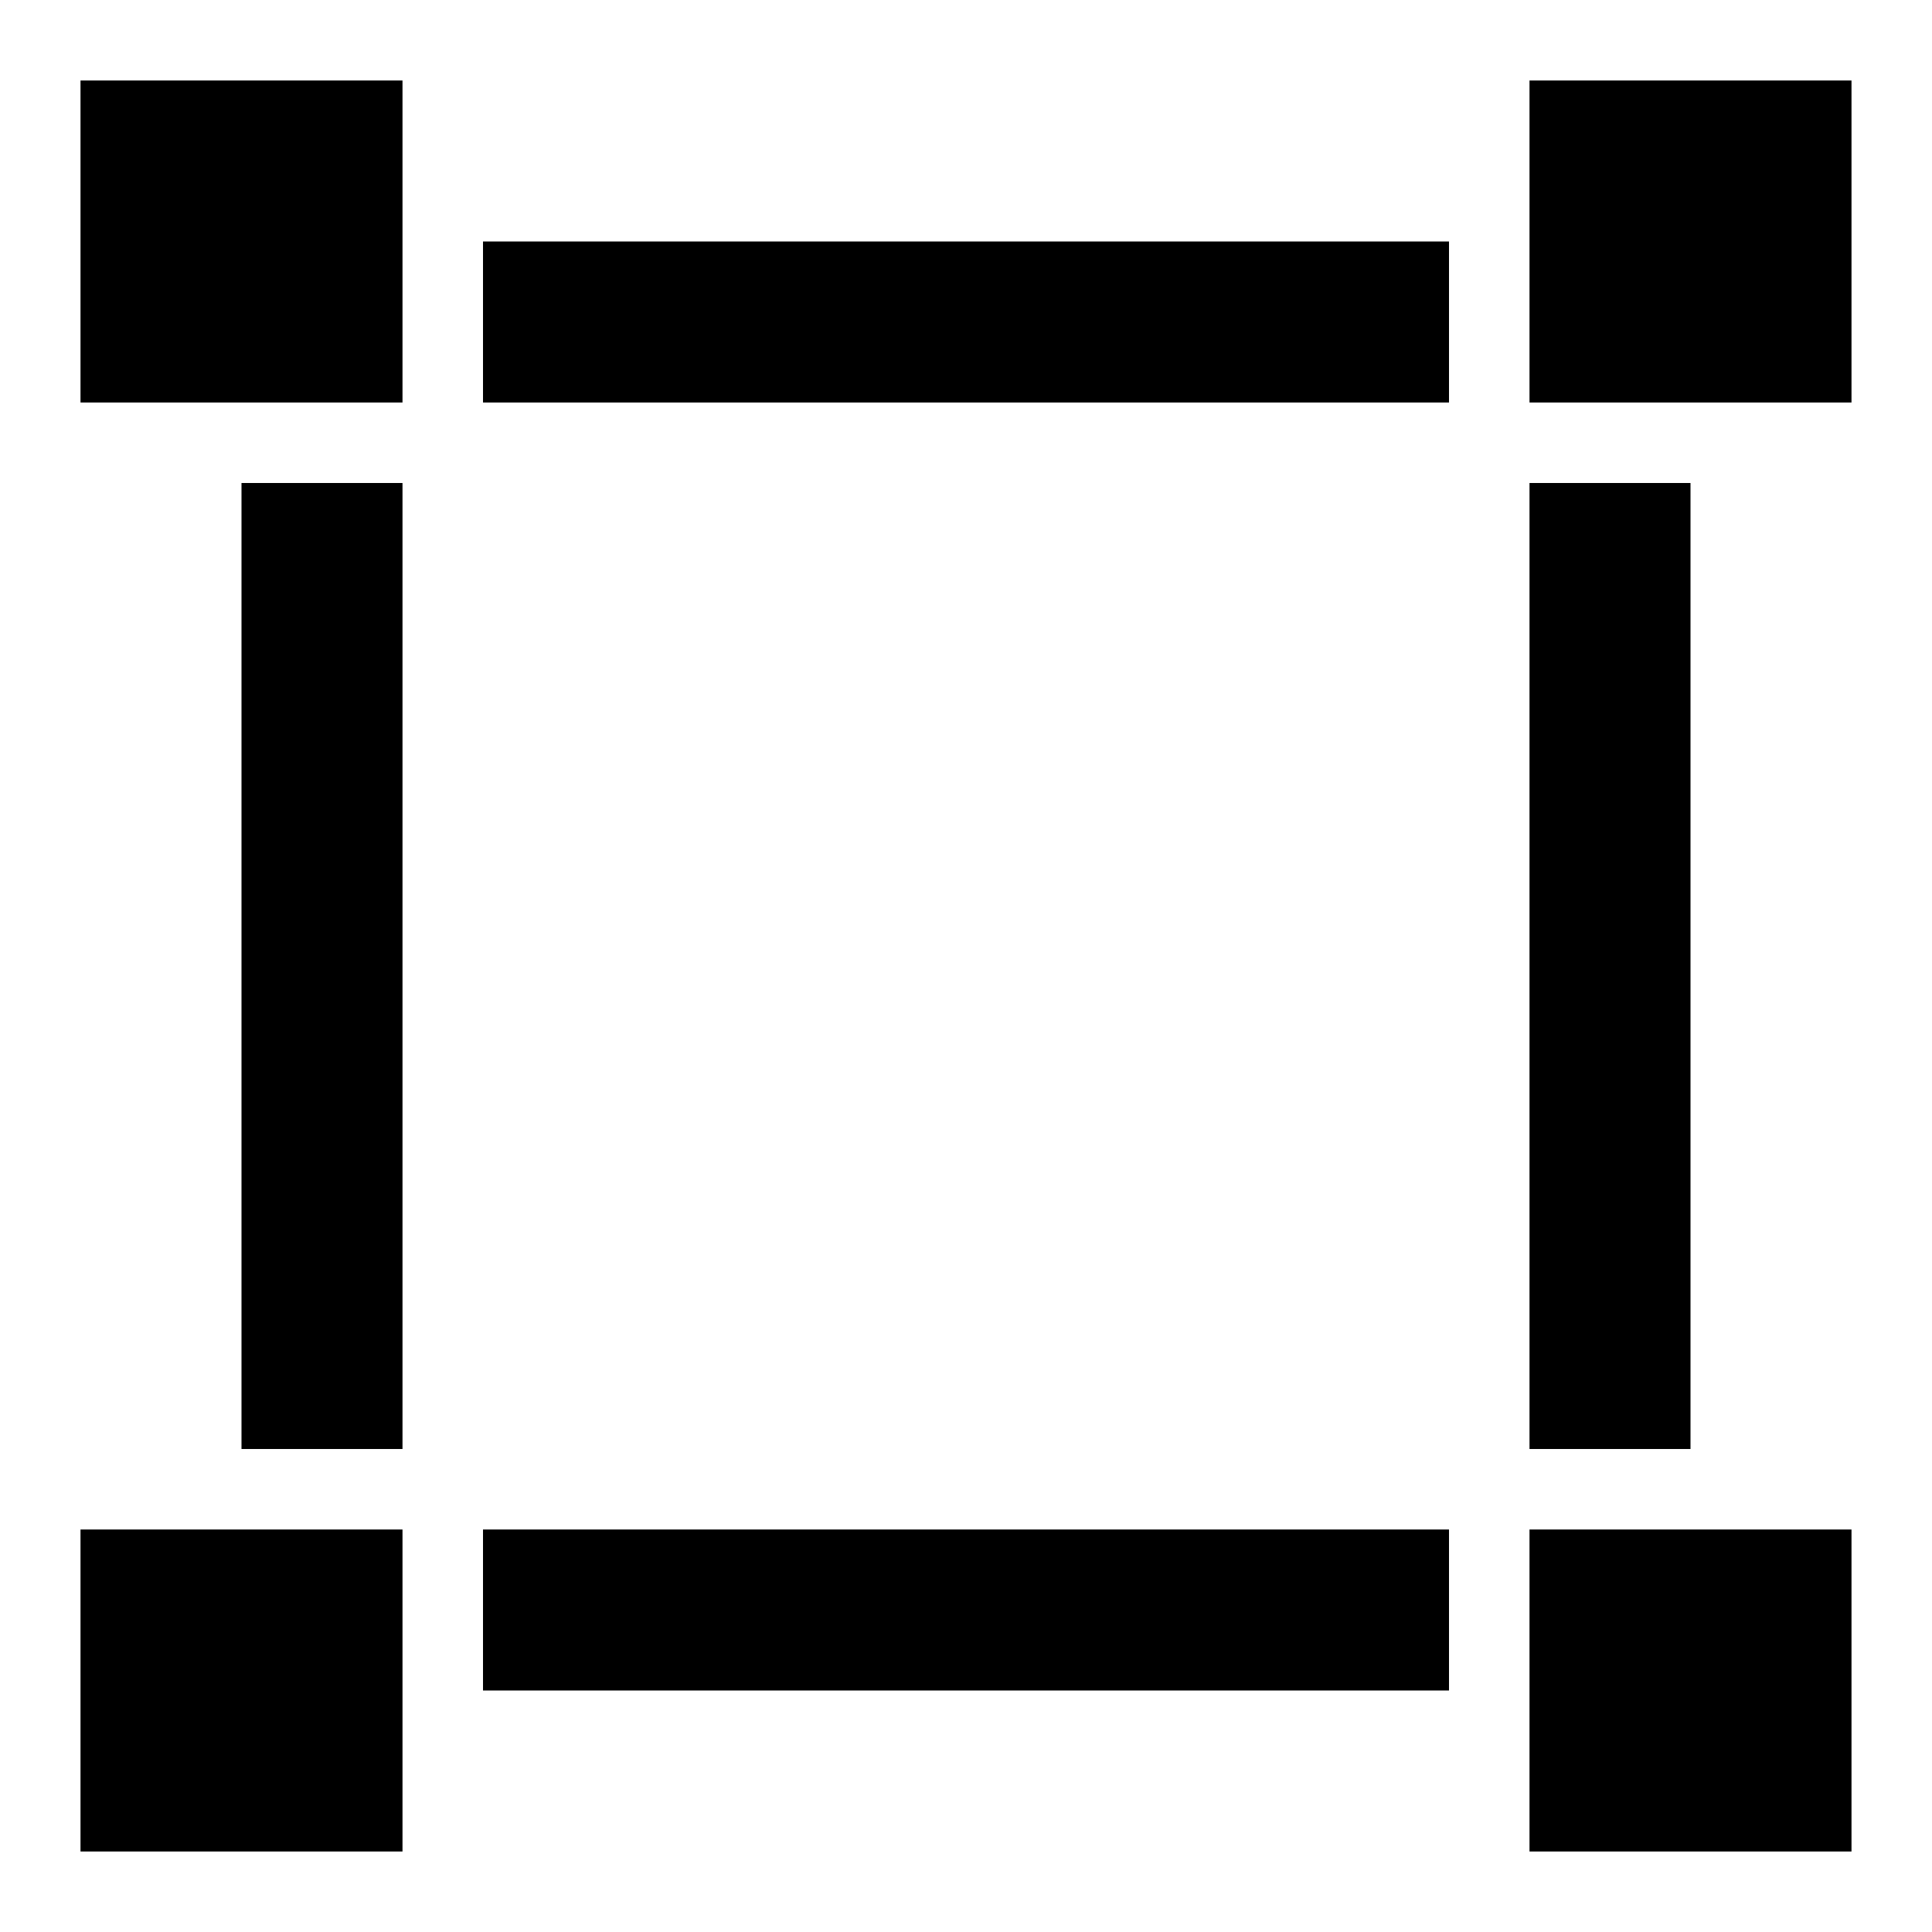
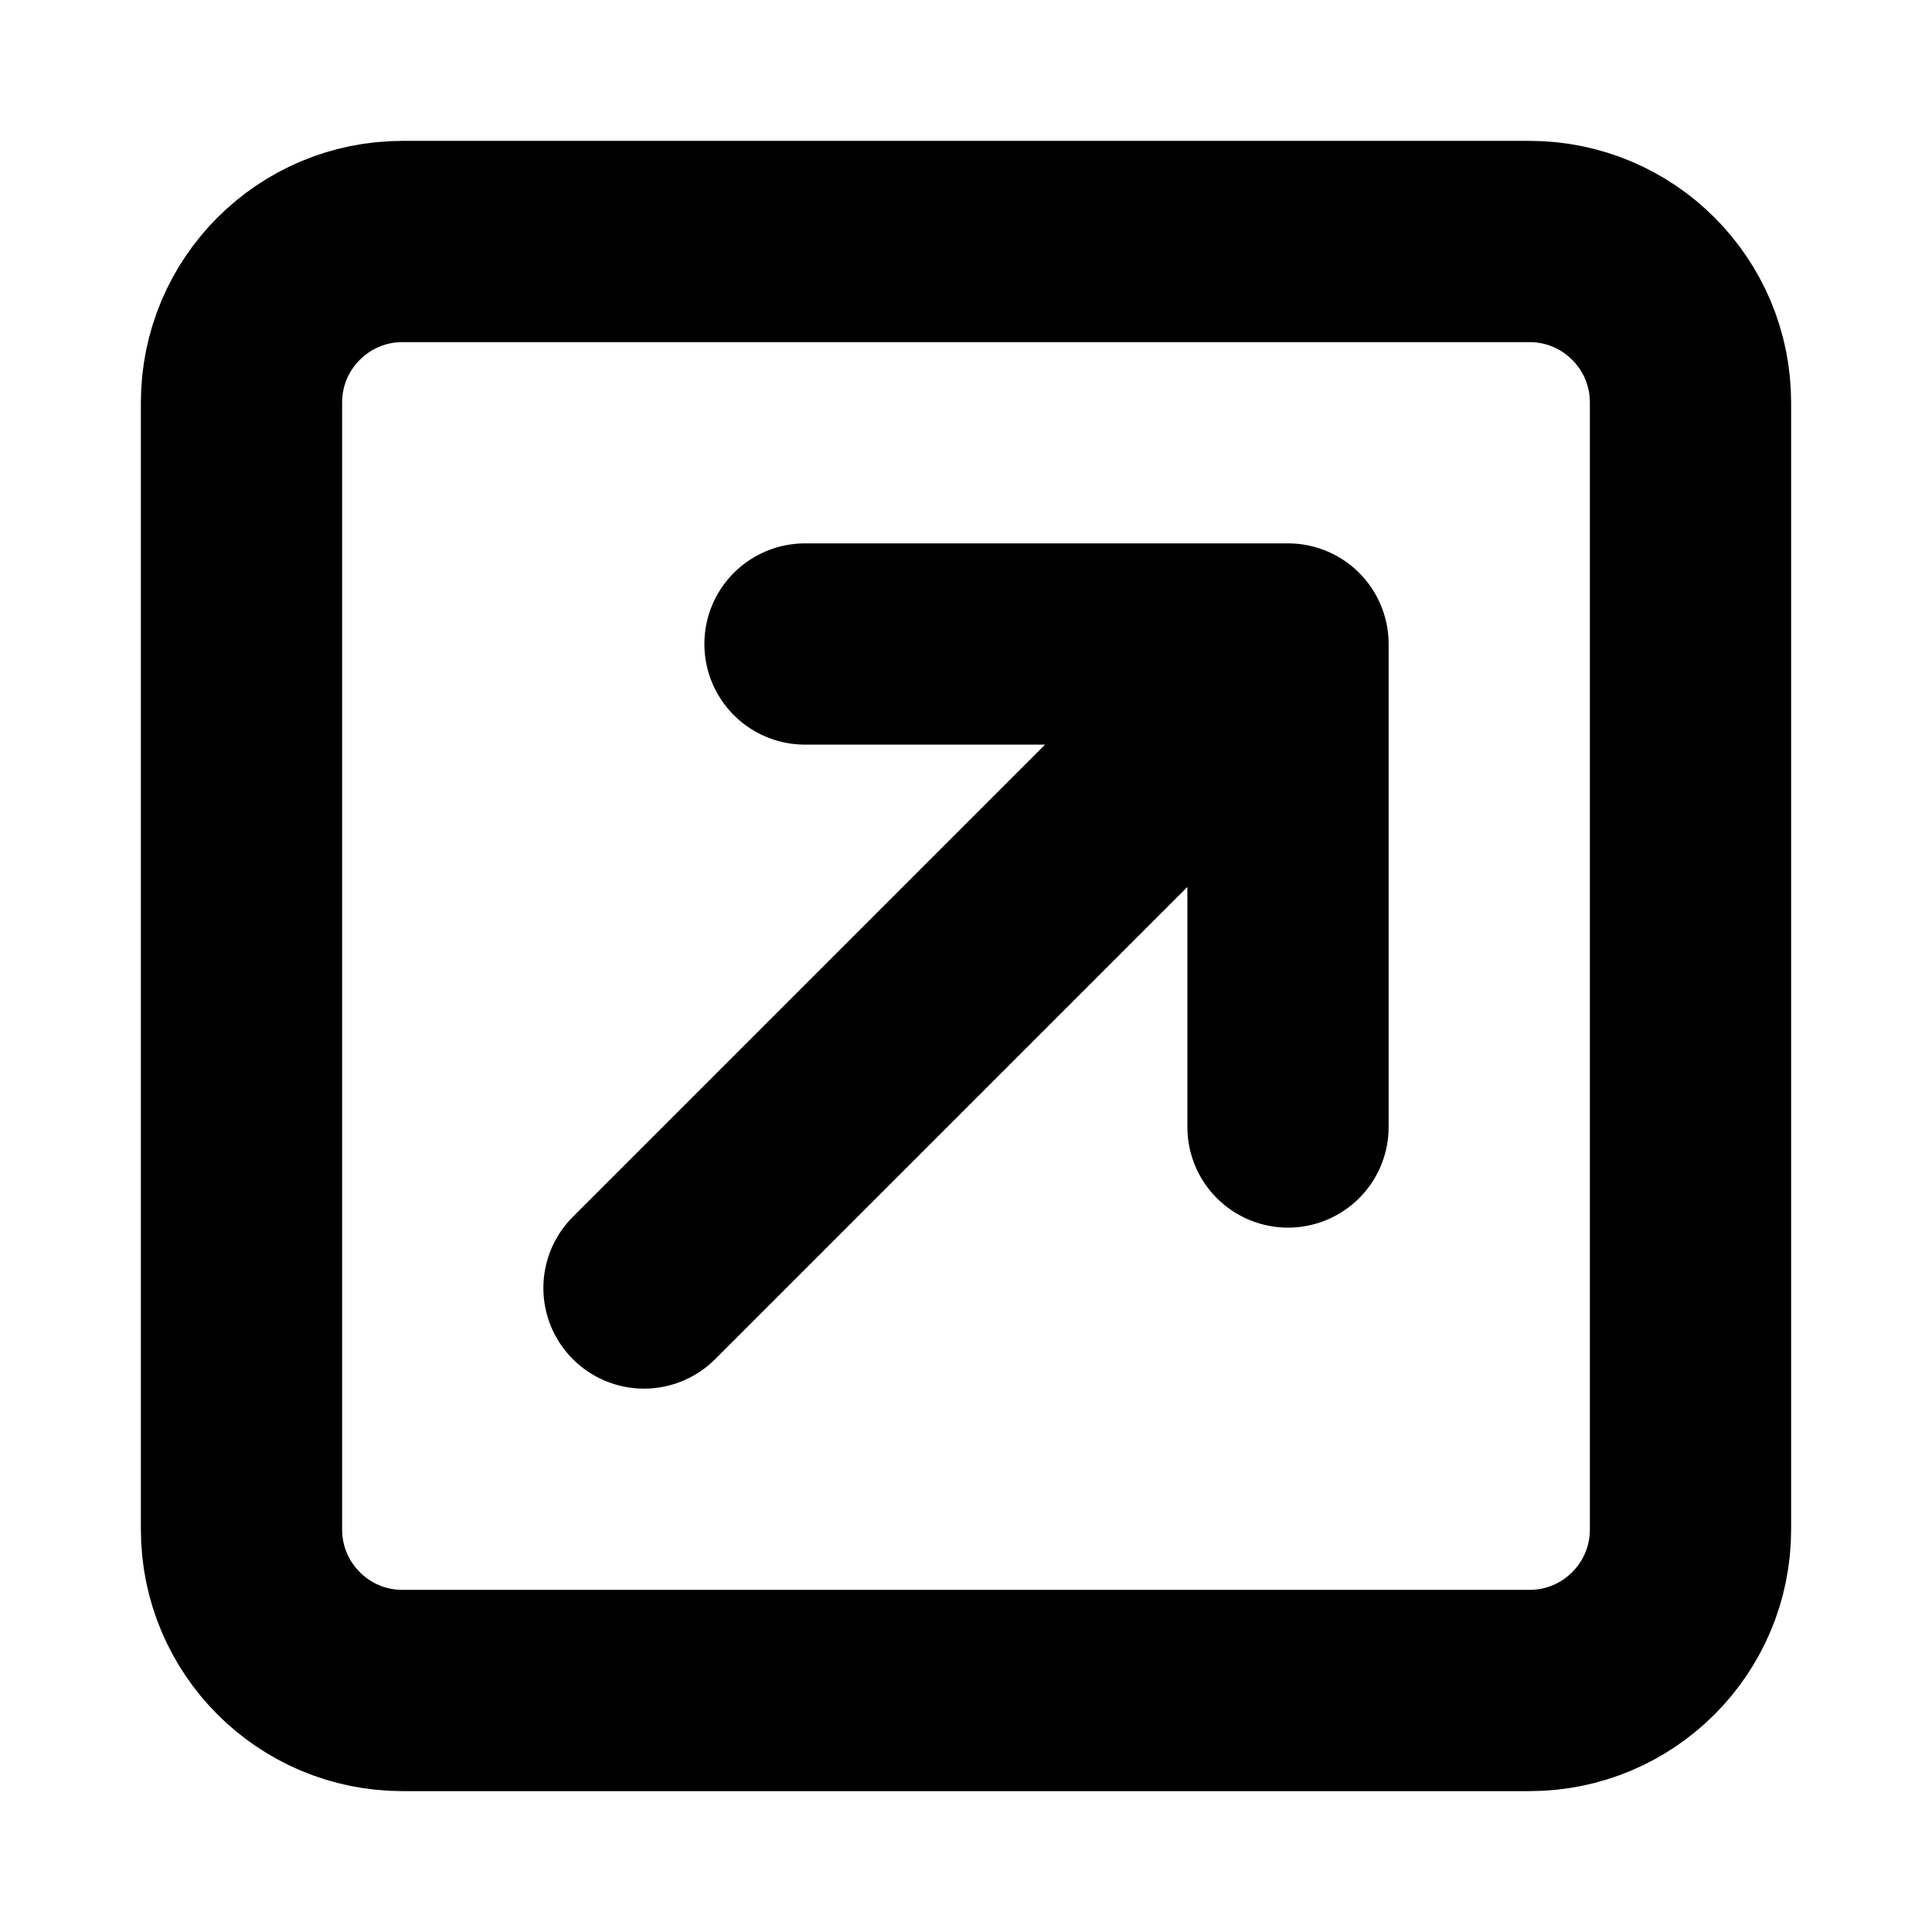
- <svg xmlns="http://www.w3.org/2000/svg" viewBox="0 0 24 24">
-   <g transform="translate(-251, -443)">
-     <g transform="translate(215, 119)" />
-     <path d="M252,448 L256,448 L256,444 L252,444 L252,448 Z M257,448 L269,448 L269,446 L257,446 L257,448 Z M257,464 L269,464 L269,462 L257,462 L257,464 Z M270,444 L270,448 L274,448 L274,444 L270,444 Z M252,462 L252,466 L256,466 L256,462 L252,462 Z M270,462 L270,466 L274,466 L274,462 L270,462 Z M254,461 L256,461 L256,449 L254,449 L254,461 Z M270,461 L272,461 L272,449 L270,449 L270,461 Z" />
+ <svg xmlns="http://www.w3.org/2000/svg" width="24" height="24" viewBox="0 0 24 24" fill="none" stroke="currentColor" stroke-width="2.5" stroke-linecap="round" stroke-linejoin="round">
+   <g fill="none">
+     <rect x="3" y="3" width="18" height="18" rx="2" />
+     <path d="M8 16 16 8m-6 0h6v6" />
  </g>
</svg>
